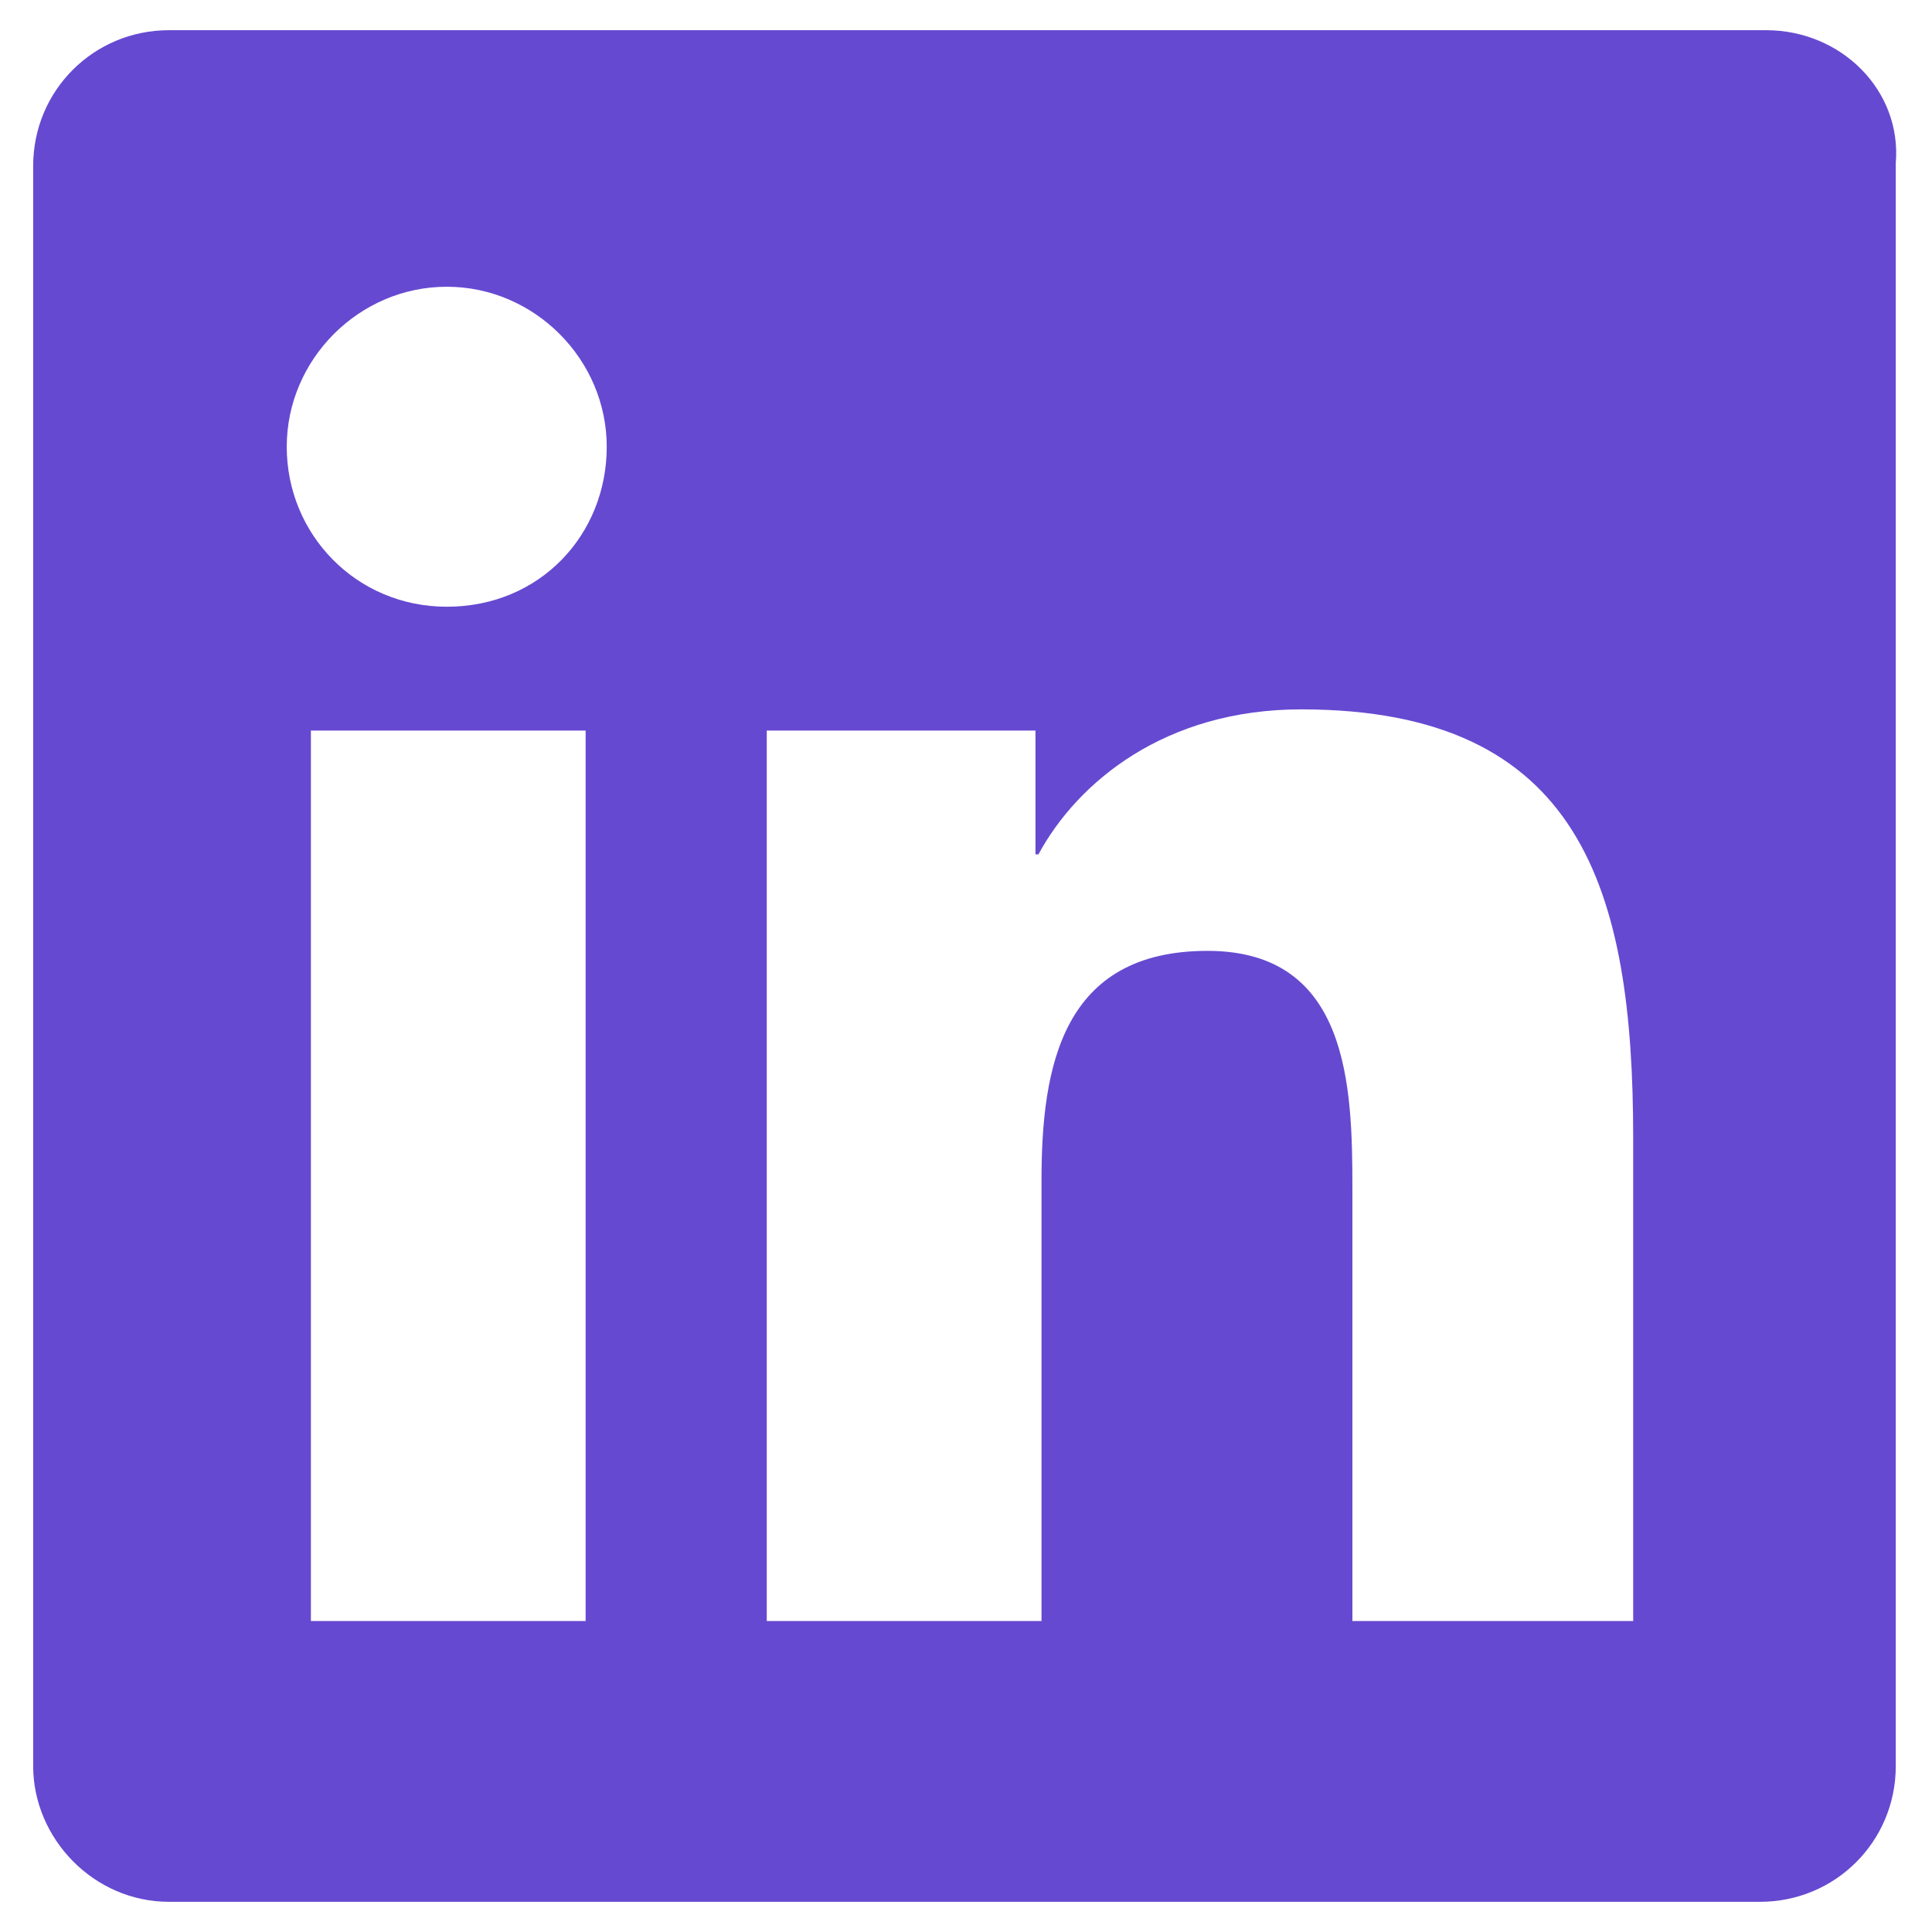
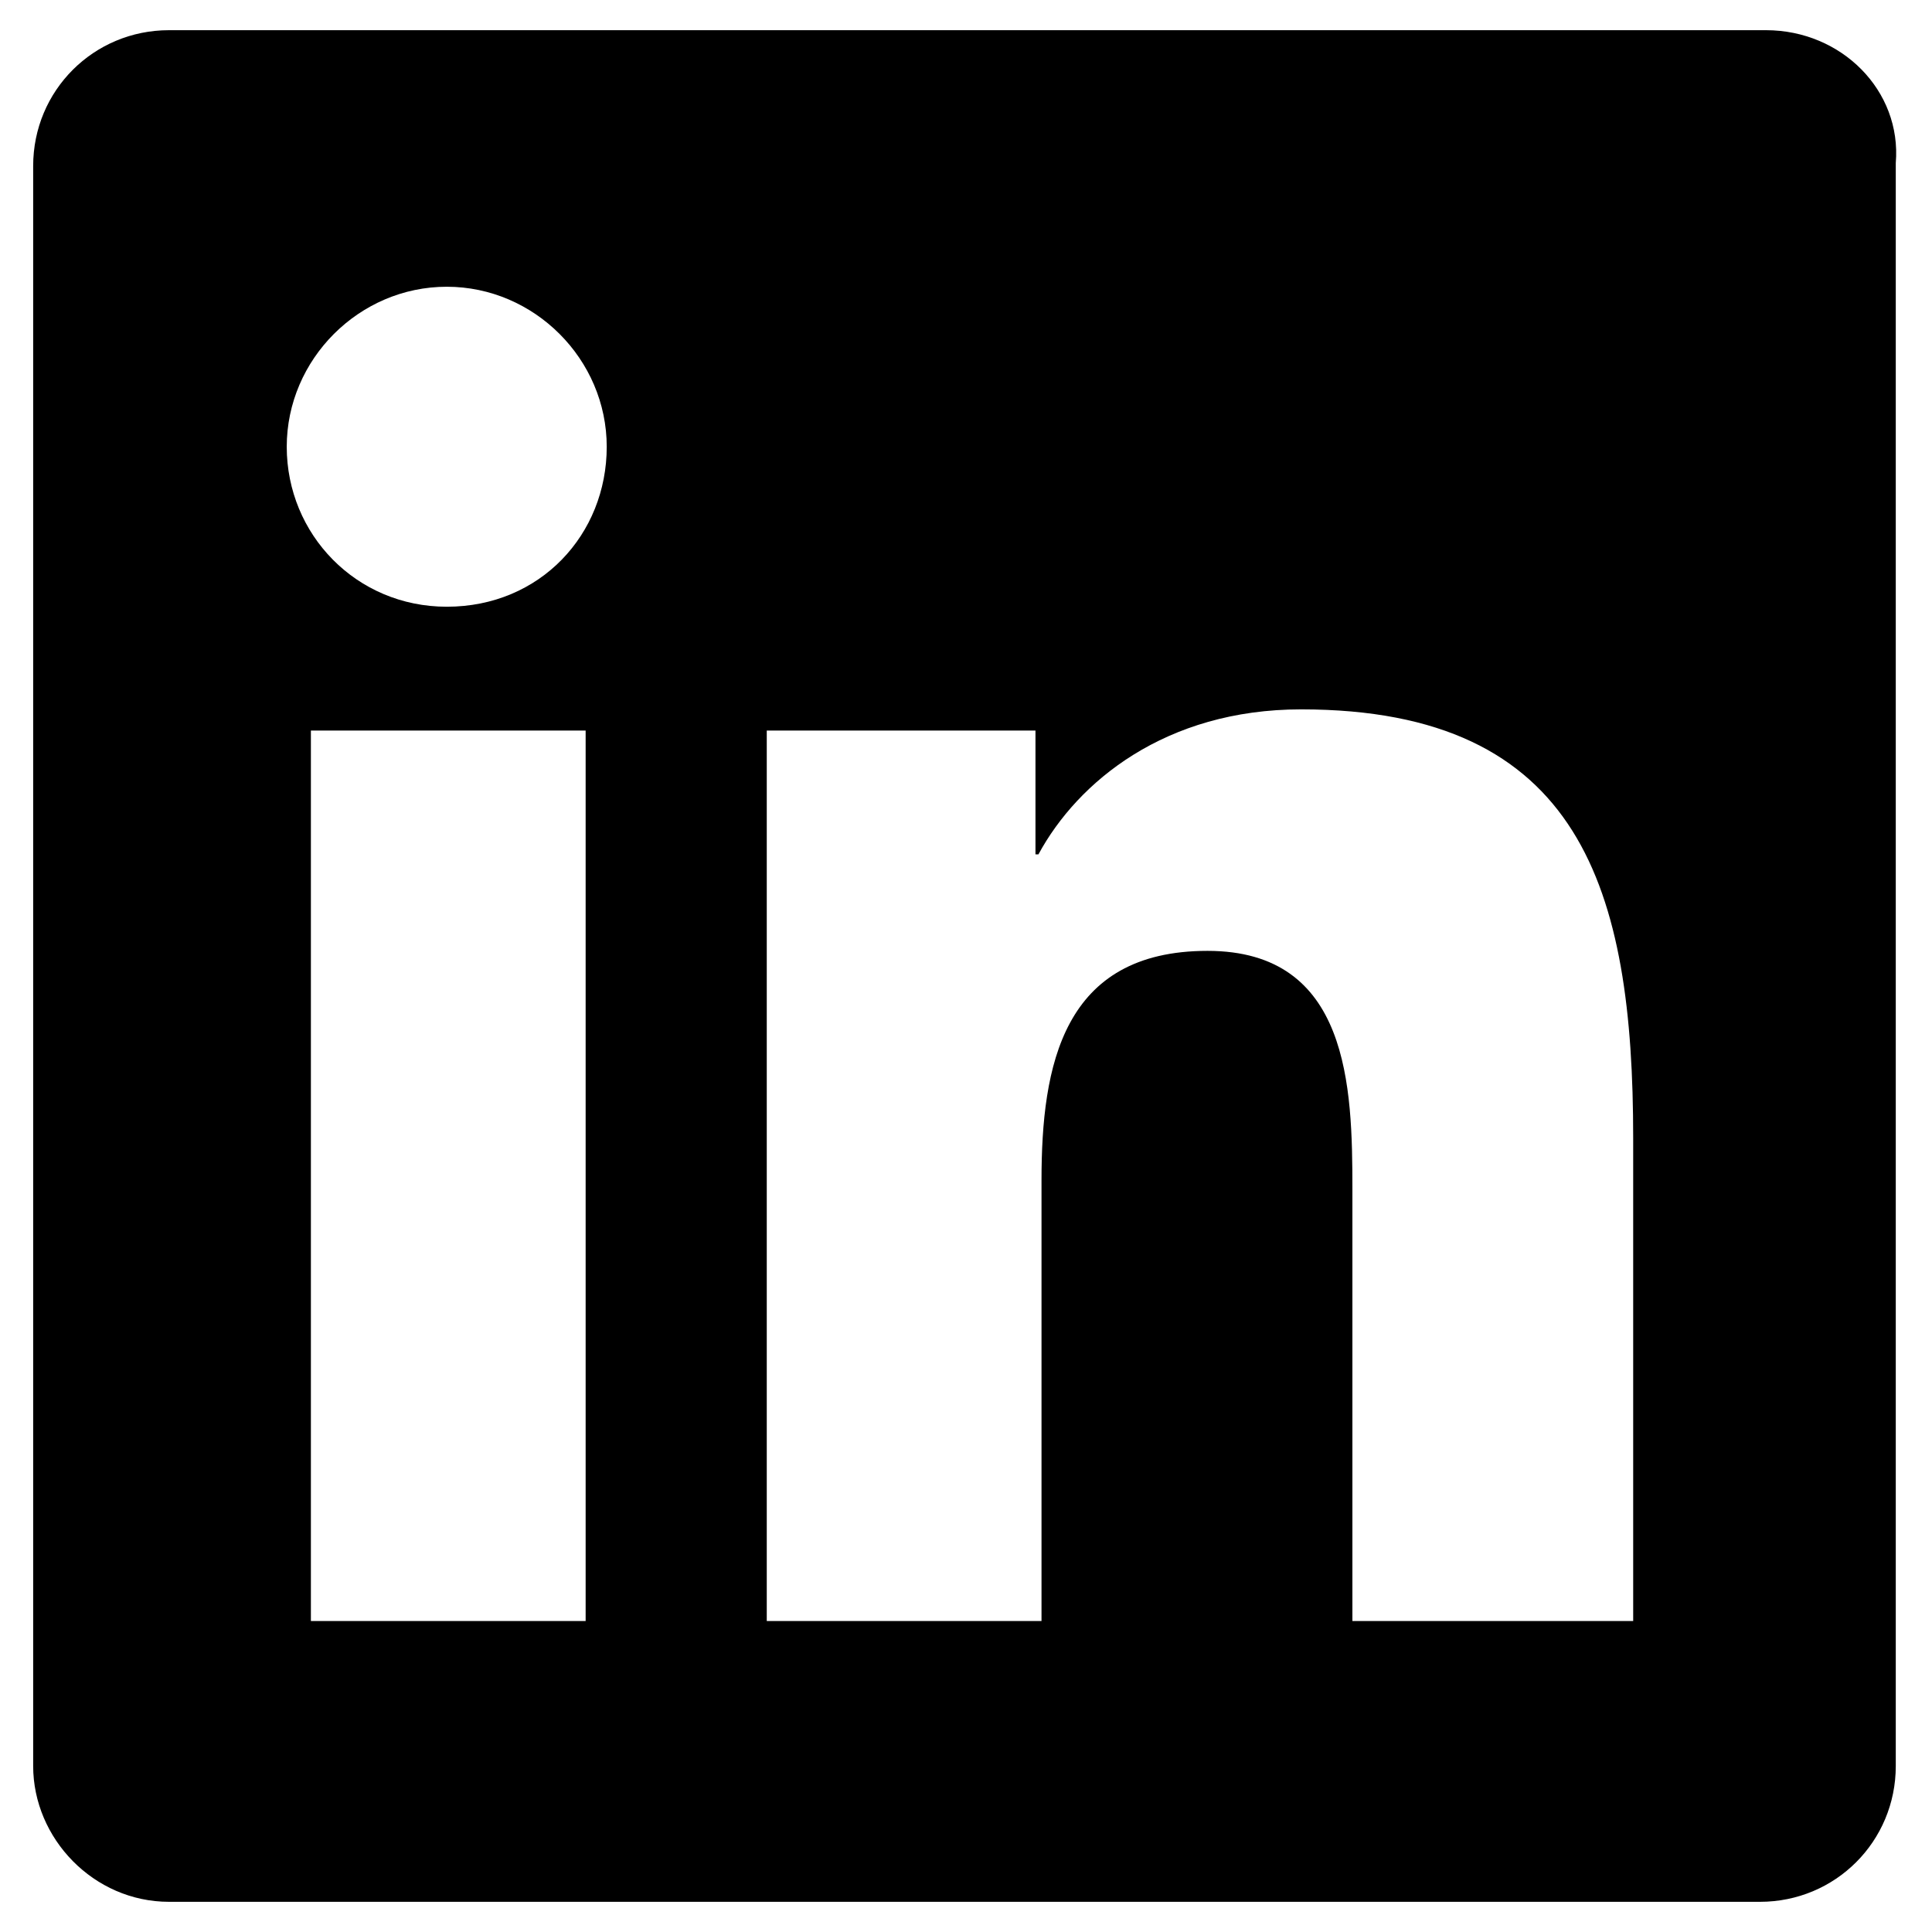
<svg xmlns="http://www.w3.org/2000/svg" width="30" height="30" viewBox="0 0 24 24" fill="none">
  <g clip-path="url(#clip0_50_12)">
-     <path d="M21.938 0.375H2.1C1.162 0.375 0.412 1.125 0.412 2.062V21.938C0.412 22.837 1.162 23.625 2.1 23.625H21.863C22.8 23.625 23.55 22.875 23.55 21.938V2.025C23.625 1.125 22.875 0.375 21.938 0.375ZM7.275 20.137H3.862V9.075H7.275V20.137ZM5.55 7.537C4.425 7.537 3.562 6.638 3.562 5.55C3.562 4.463 4.462 3.562 5.55 3.562C6.637 3.562 7.537 4.463 7.537 5.55C7.537 6.638 6.712 7.537 5.55 7.537ZM20.212 20.137H16.8V14.775C16.8 13.5 16.762 11.812 15 11.812C13.2 11.812 12.938 13.238 12.938 14.662V20.137H9.525V9.075H12.863V10.613H12.9C13.387 9.713 14.475 8.812 16.163 8.812C19.65 8.812 20.288 11.062 20.288 14.137V20.137H20.212Z" fill="#6649d1" />
+     <path d="M21.938 0.375H2.1C1.162 0.375 0.412 1.125 0.412 2.062V21.938C0.412 22.837 1.162 23.625 2.1 23.625H21.863C22.8 23.625 23.55 22.875 23.55 21.938V2.025C23.625 1.125 22.875 0.375 21.938 0.375ZM7.275 20.137H3.862V9.075H7.275V20.137ZM5.55 7.537C4.425 7.537 3.562 6.638 3.562 5.55C3.562 4.463 4.462 3.562 5.55 3.562C6.637 3.562 7.537 4.463 7.537 5.55C7.537 6.638 6.712 7.537 5.55 7.537ZM20.212 20.137H16.8V14.775C16.8 13.5 16.762 11.812 15 11.812C13.2 11.812 12.938 13.238 12.938 14.662V20.137H9.525V9.075H12.863V10.613H12.9C13.387 9.713 14.475 8.812 16.163 8.812C19.65 8.812 20.288 11.062 20.288 14.137V20.137H20.212Z" fill="black" />
  </g>
  <defs>
    <clipPath id="clip0_50_12">
-       <rect width="24" height="24" fill="#6649d1" />
+       <rect width="24" height="24" fill="black" />
    </clipPath>
  </defs>
</svg>
